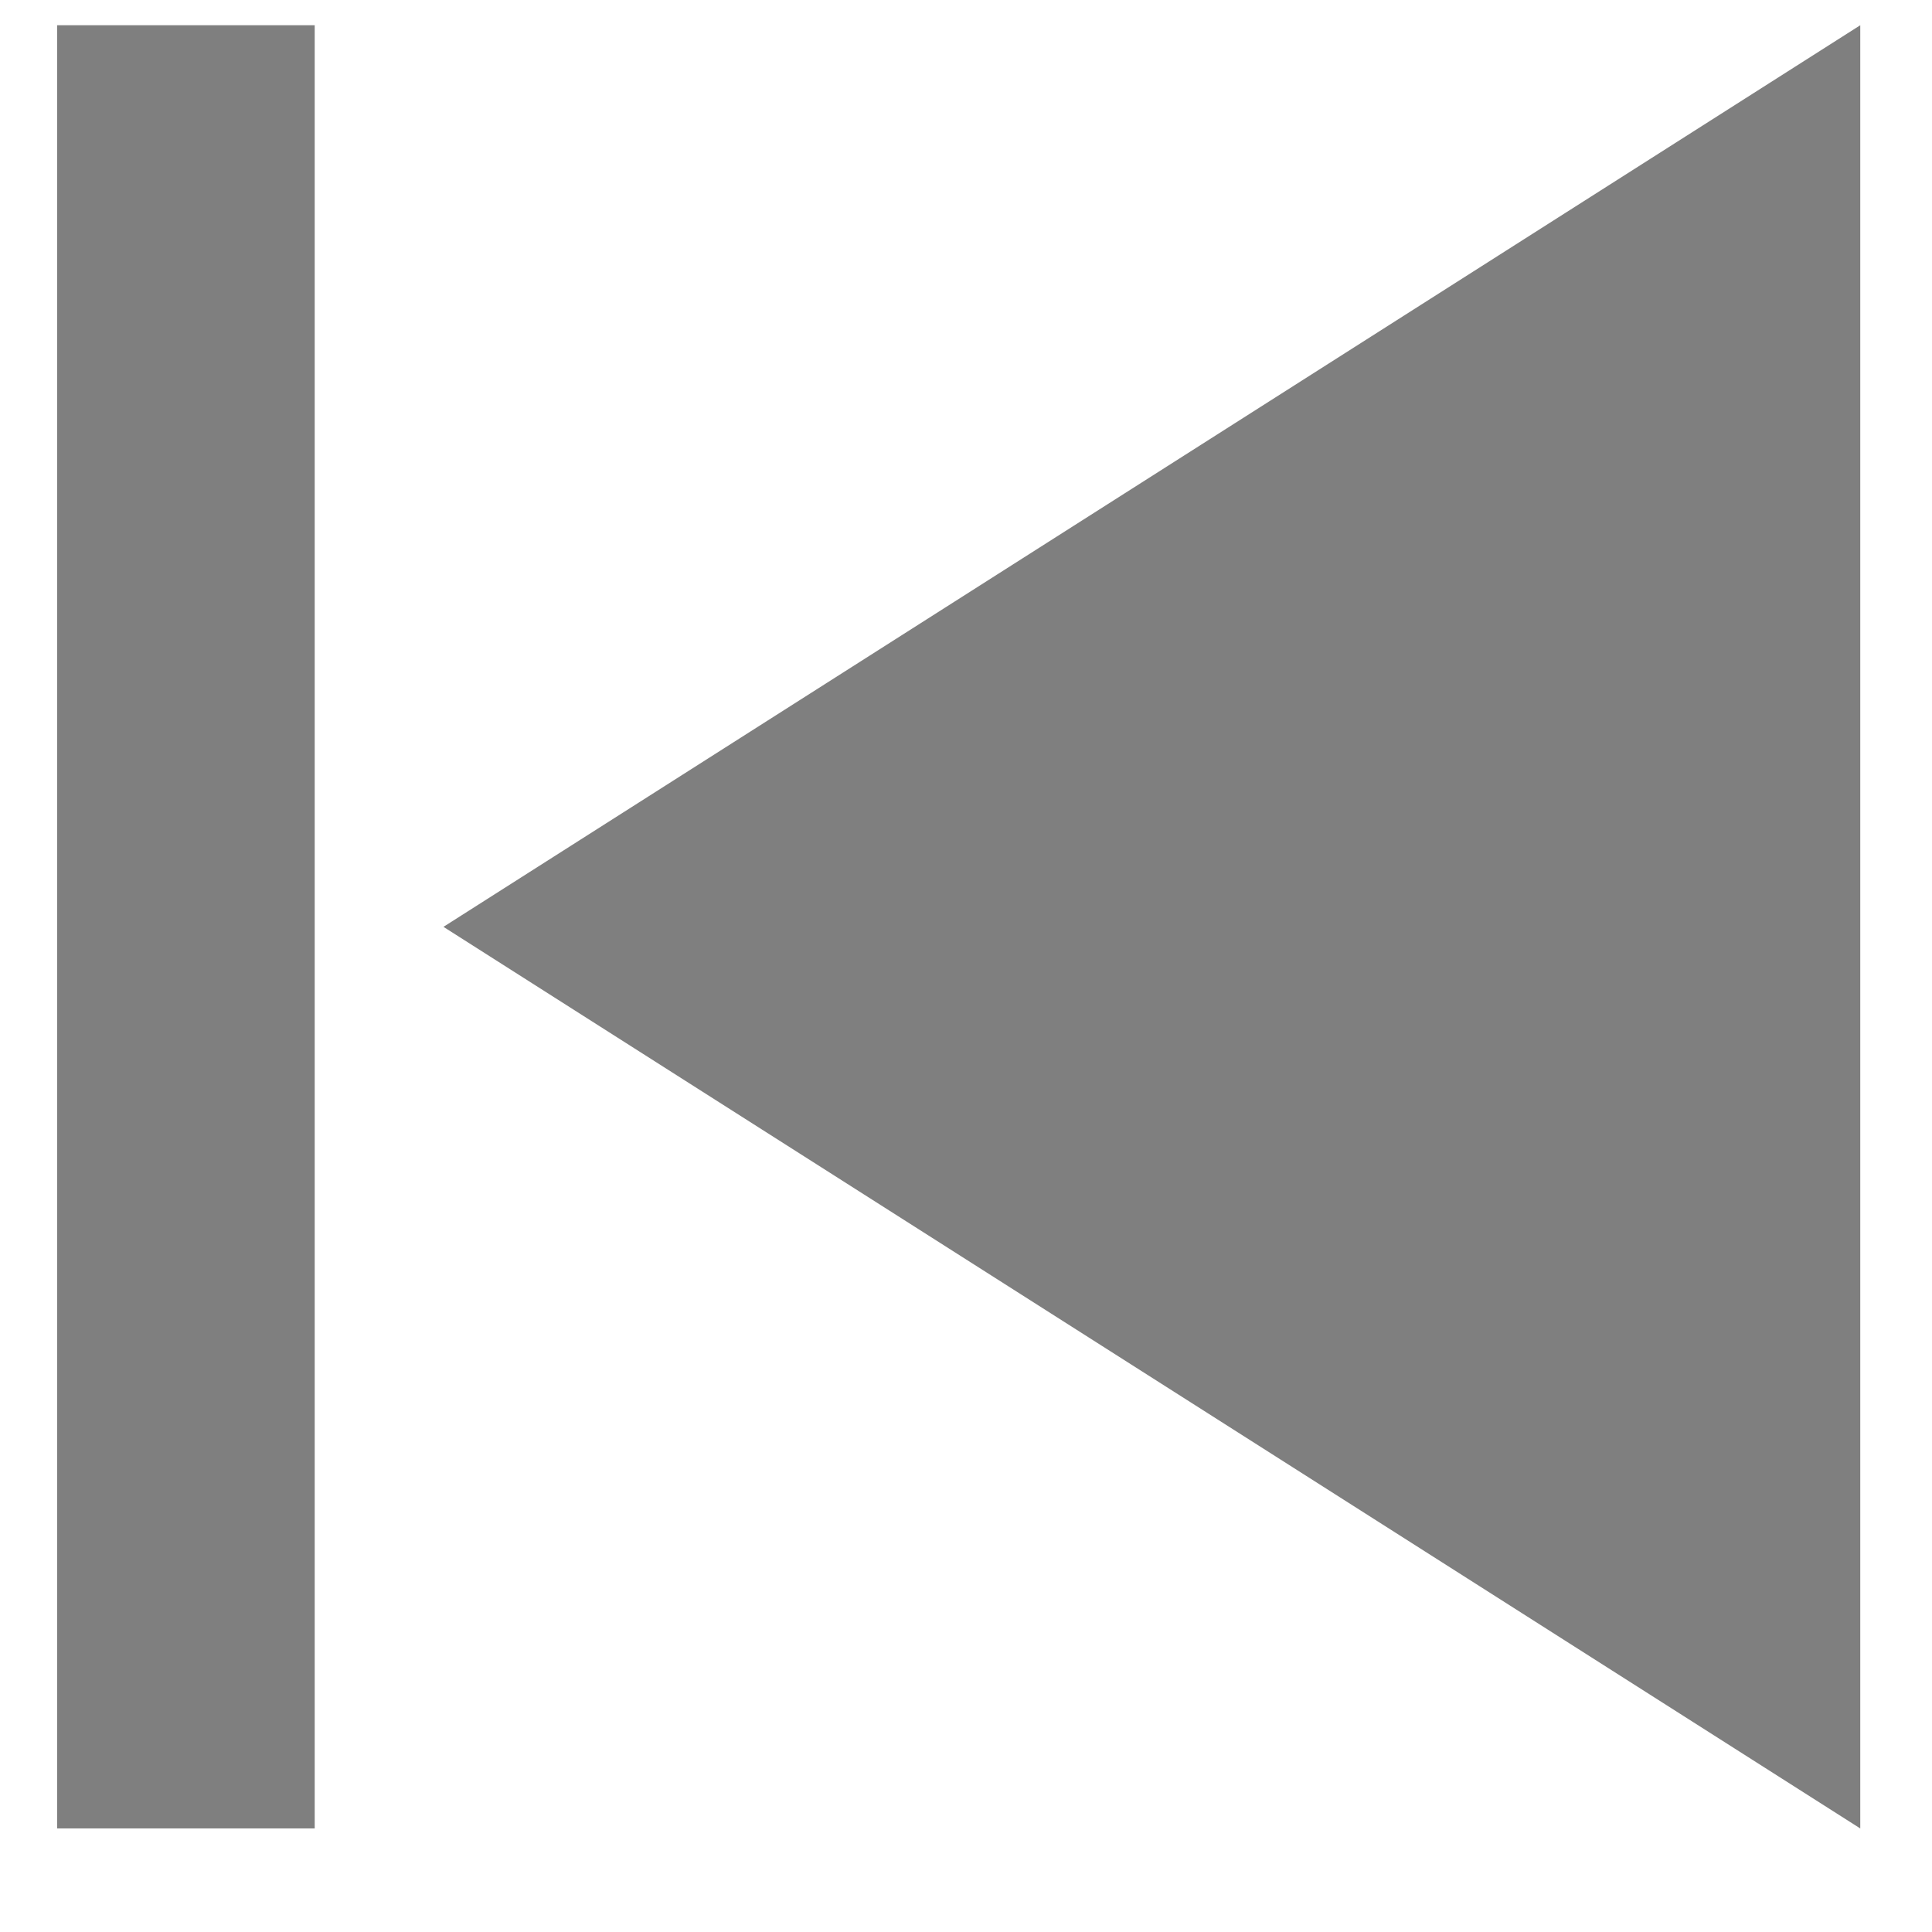
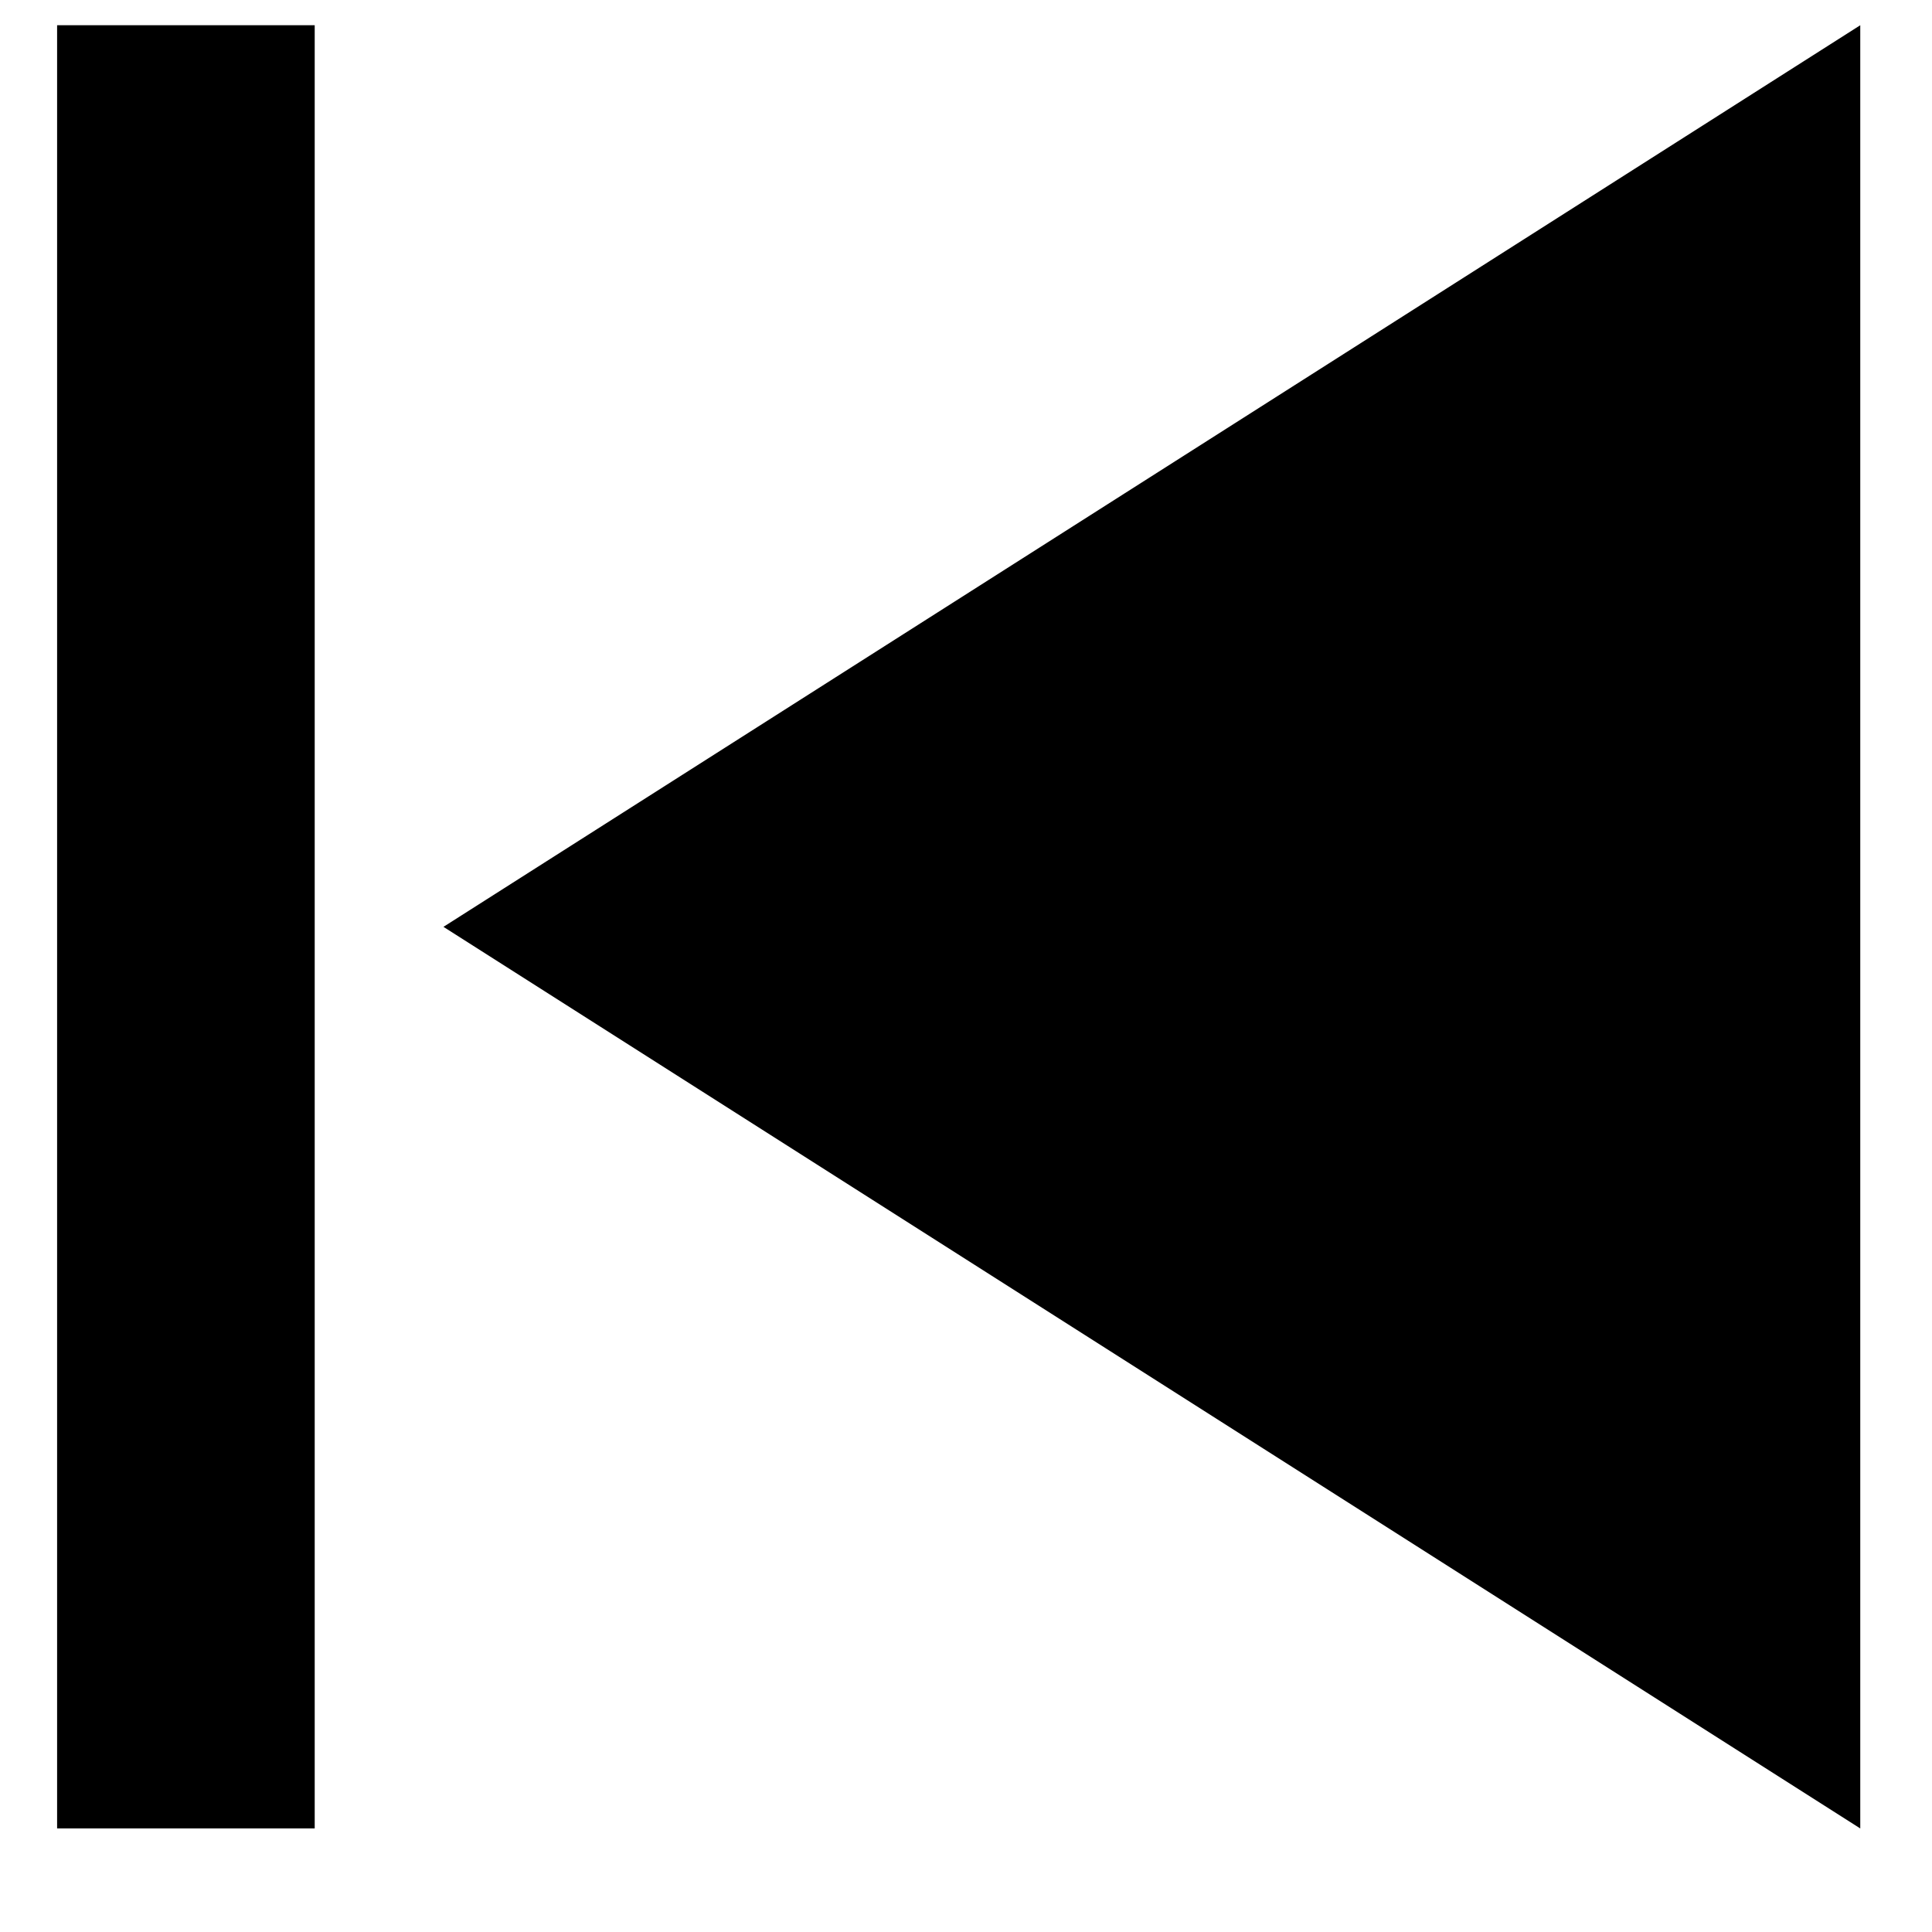
<svg xmlns="http://www.w3.org/2000/svg" width="15" height="15" viewBox="0 0 15 15" fill="none">
-   <path d="M3.443 7.196L14.443 0.196V14.196L3.443 7.196Z" fill="currentColor" fill-opacity="0.5" />
-   <rect width="2" height="14" transform="matrix(-1 0 0 1 2.44336 0.195831)" fill="currentColor" fill-opacity="0.5" />
+   <path d="M3.443 7.196L14.443 0.196V14.196L3.443 7.196Z" fill="currentColor" />
+   <rect width="2" height="14" transform="matrix(-1 0 0 1 2.44336 0.195831)" fill="currentColor" />
</svg>
